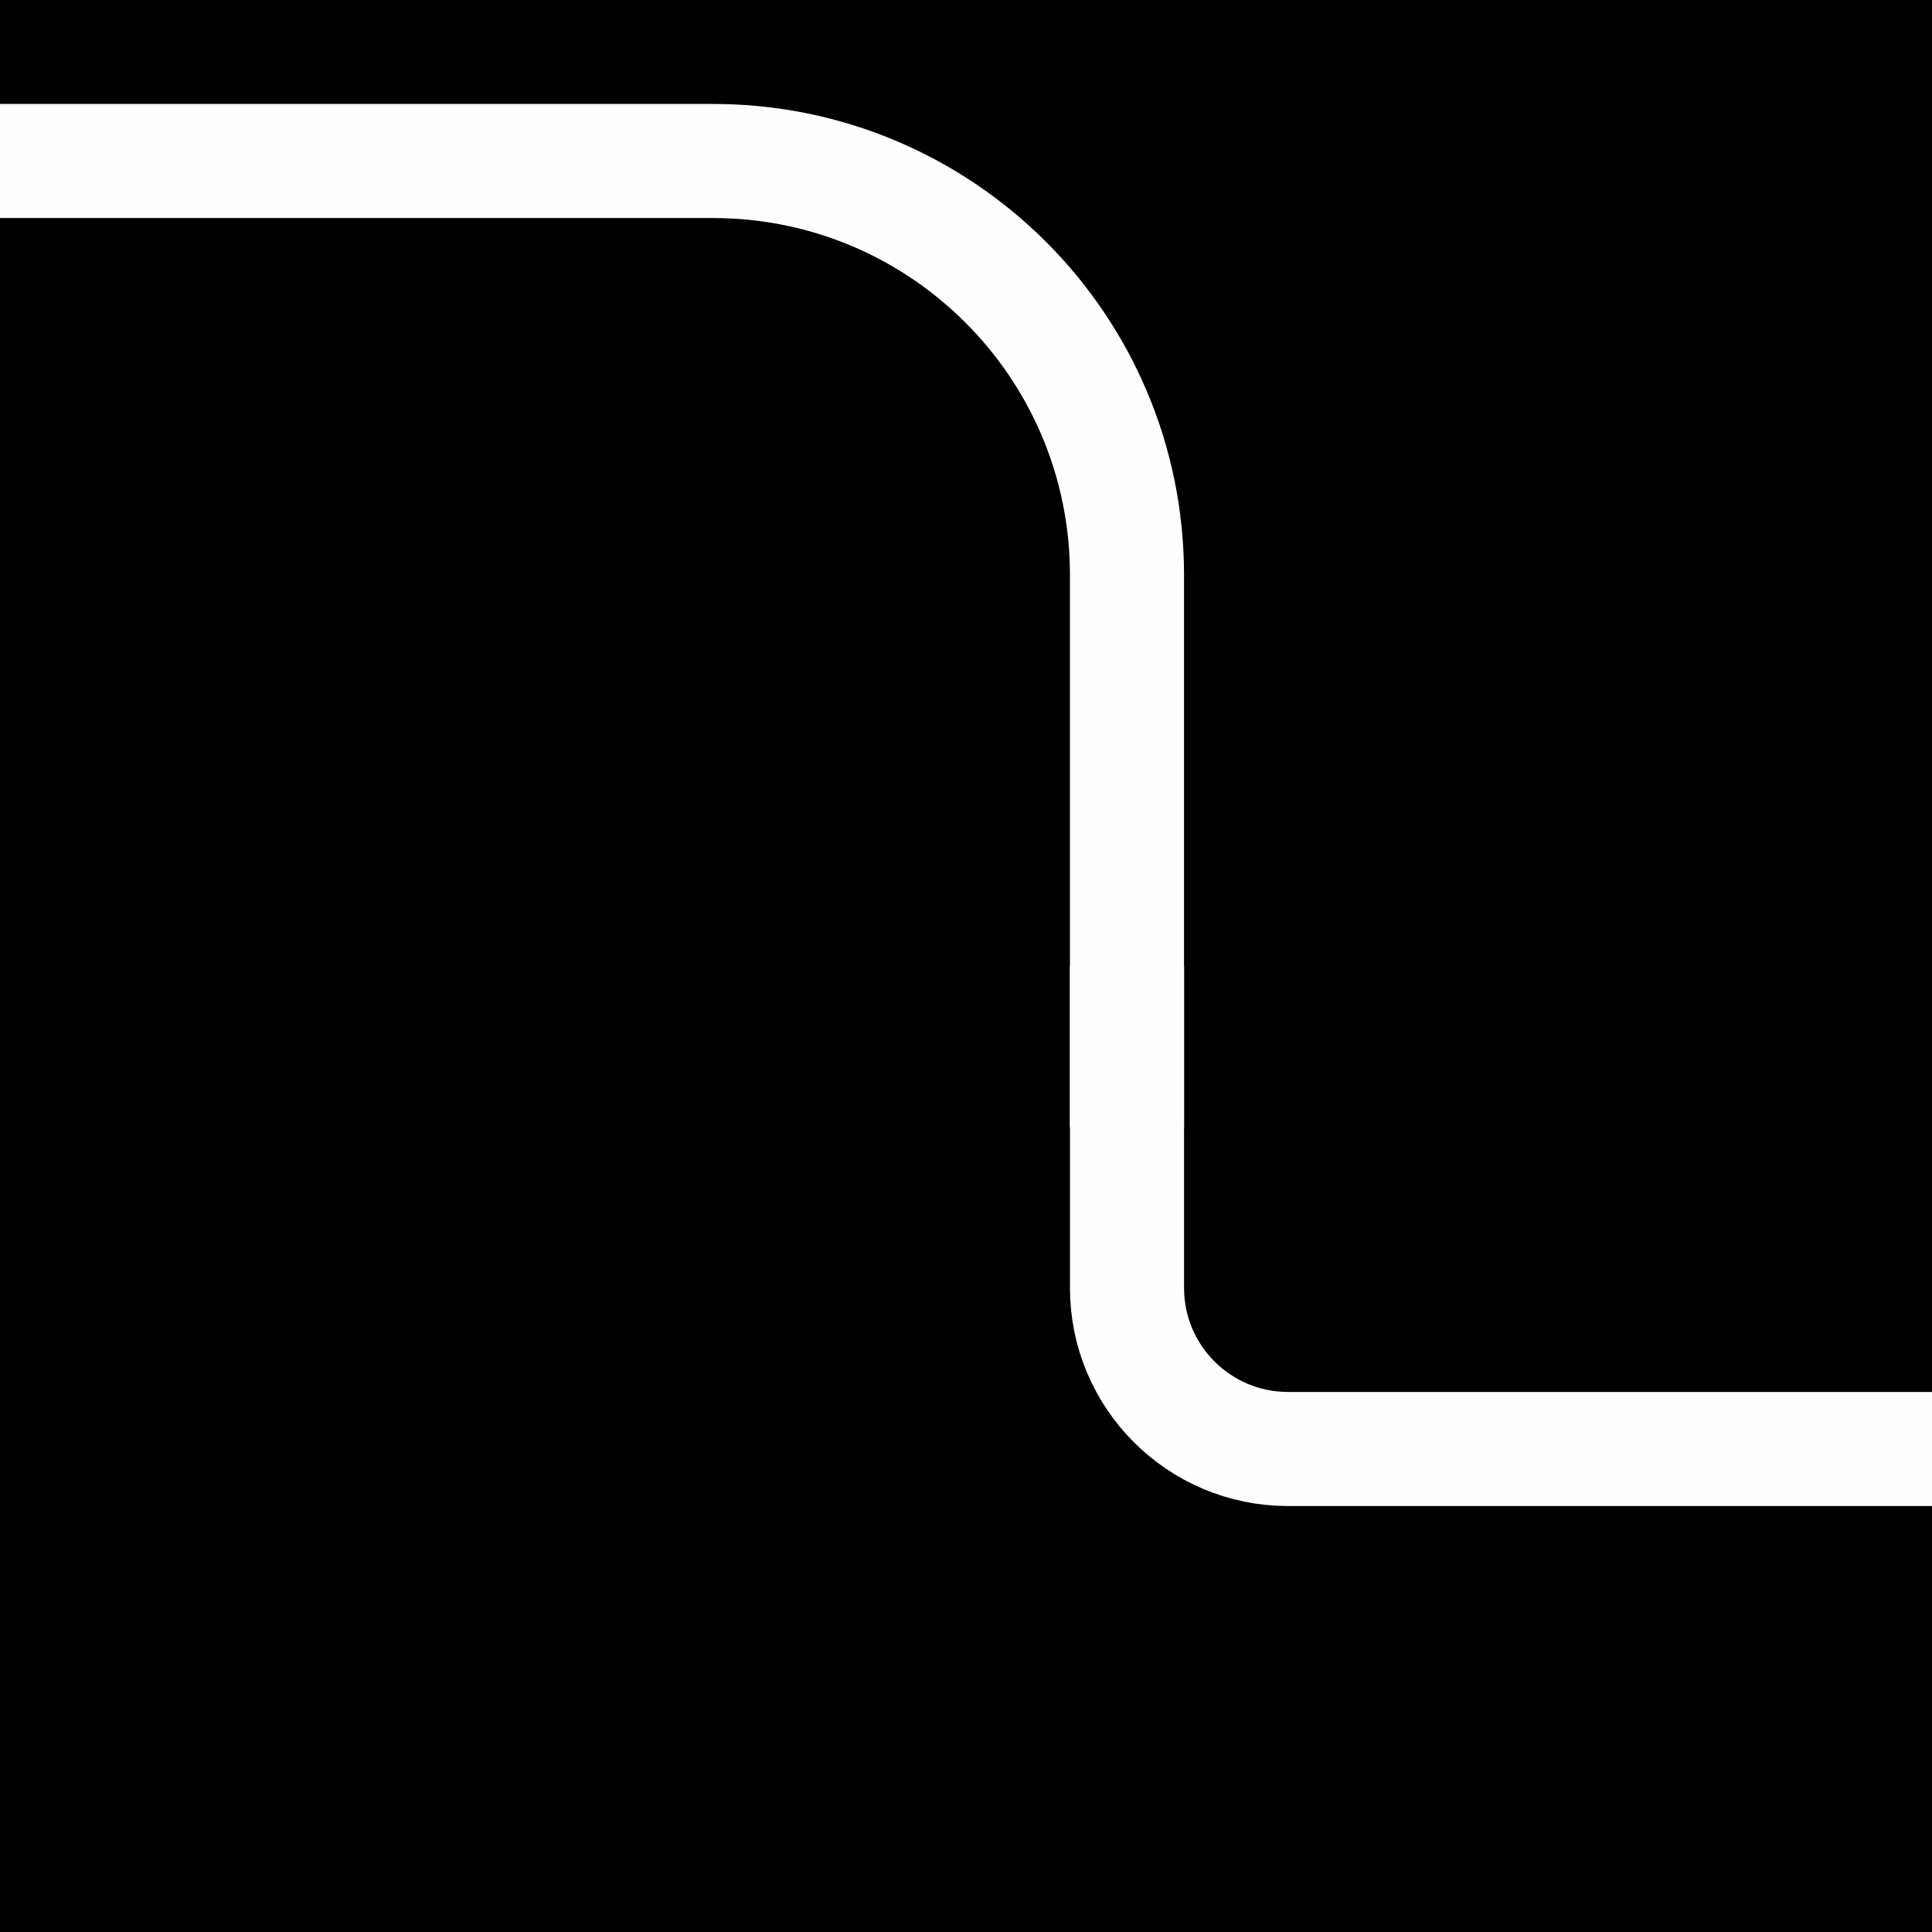
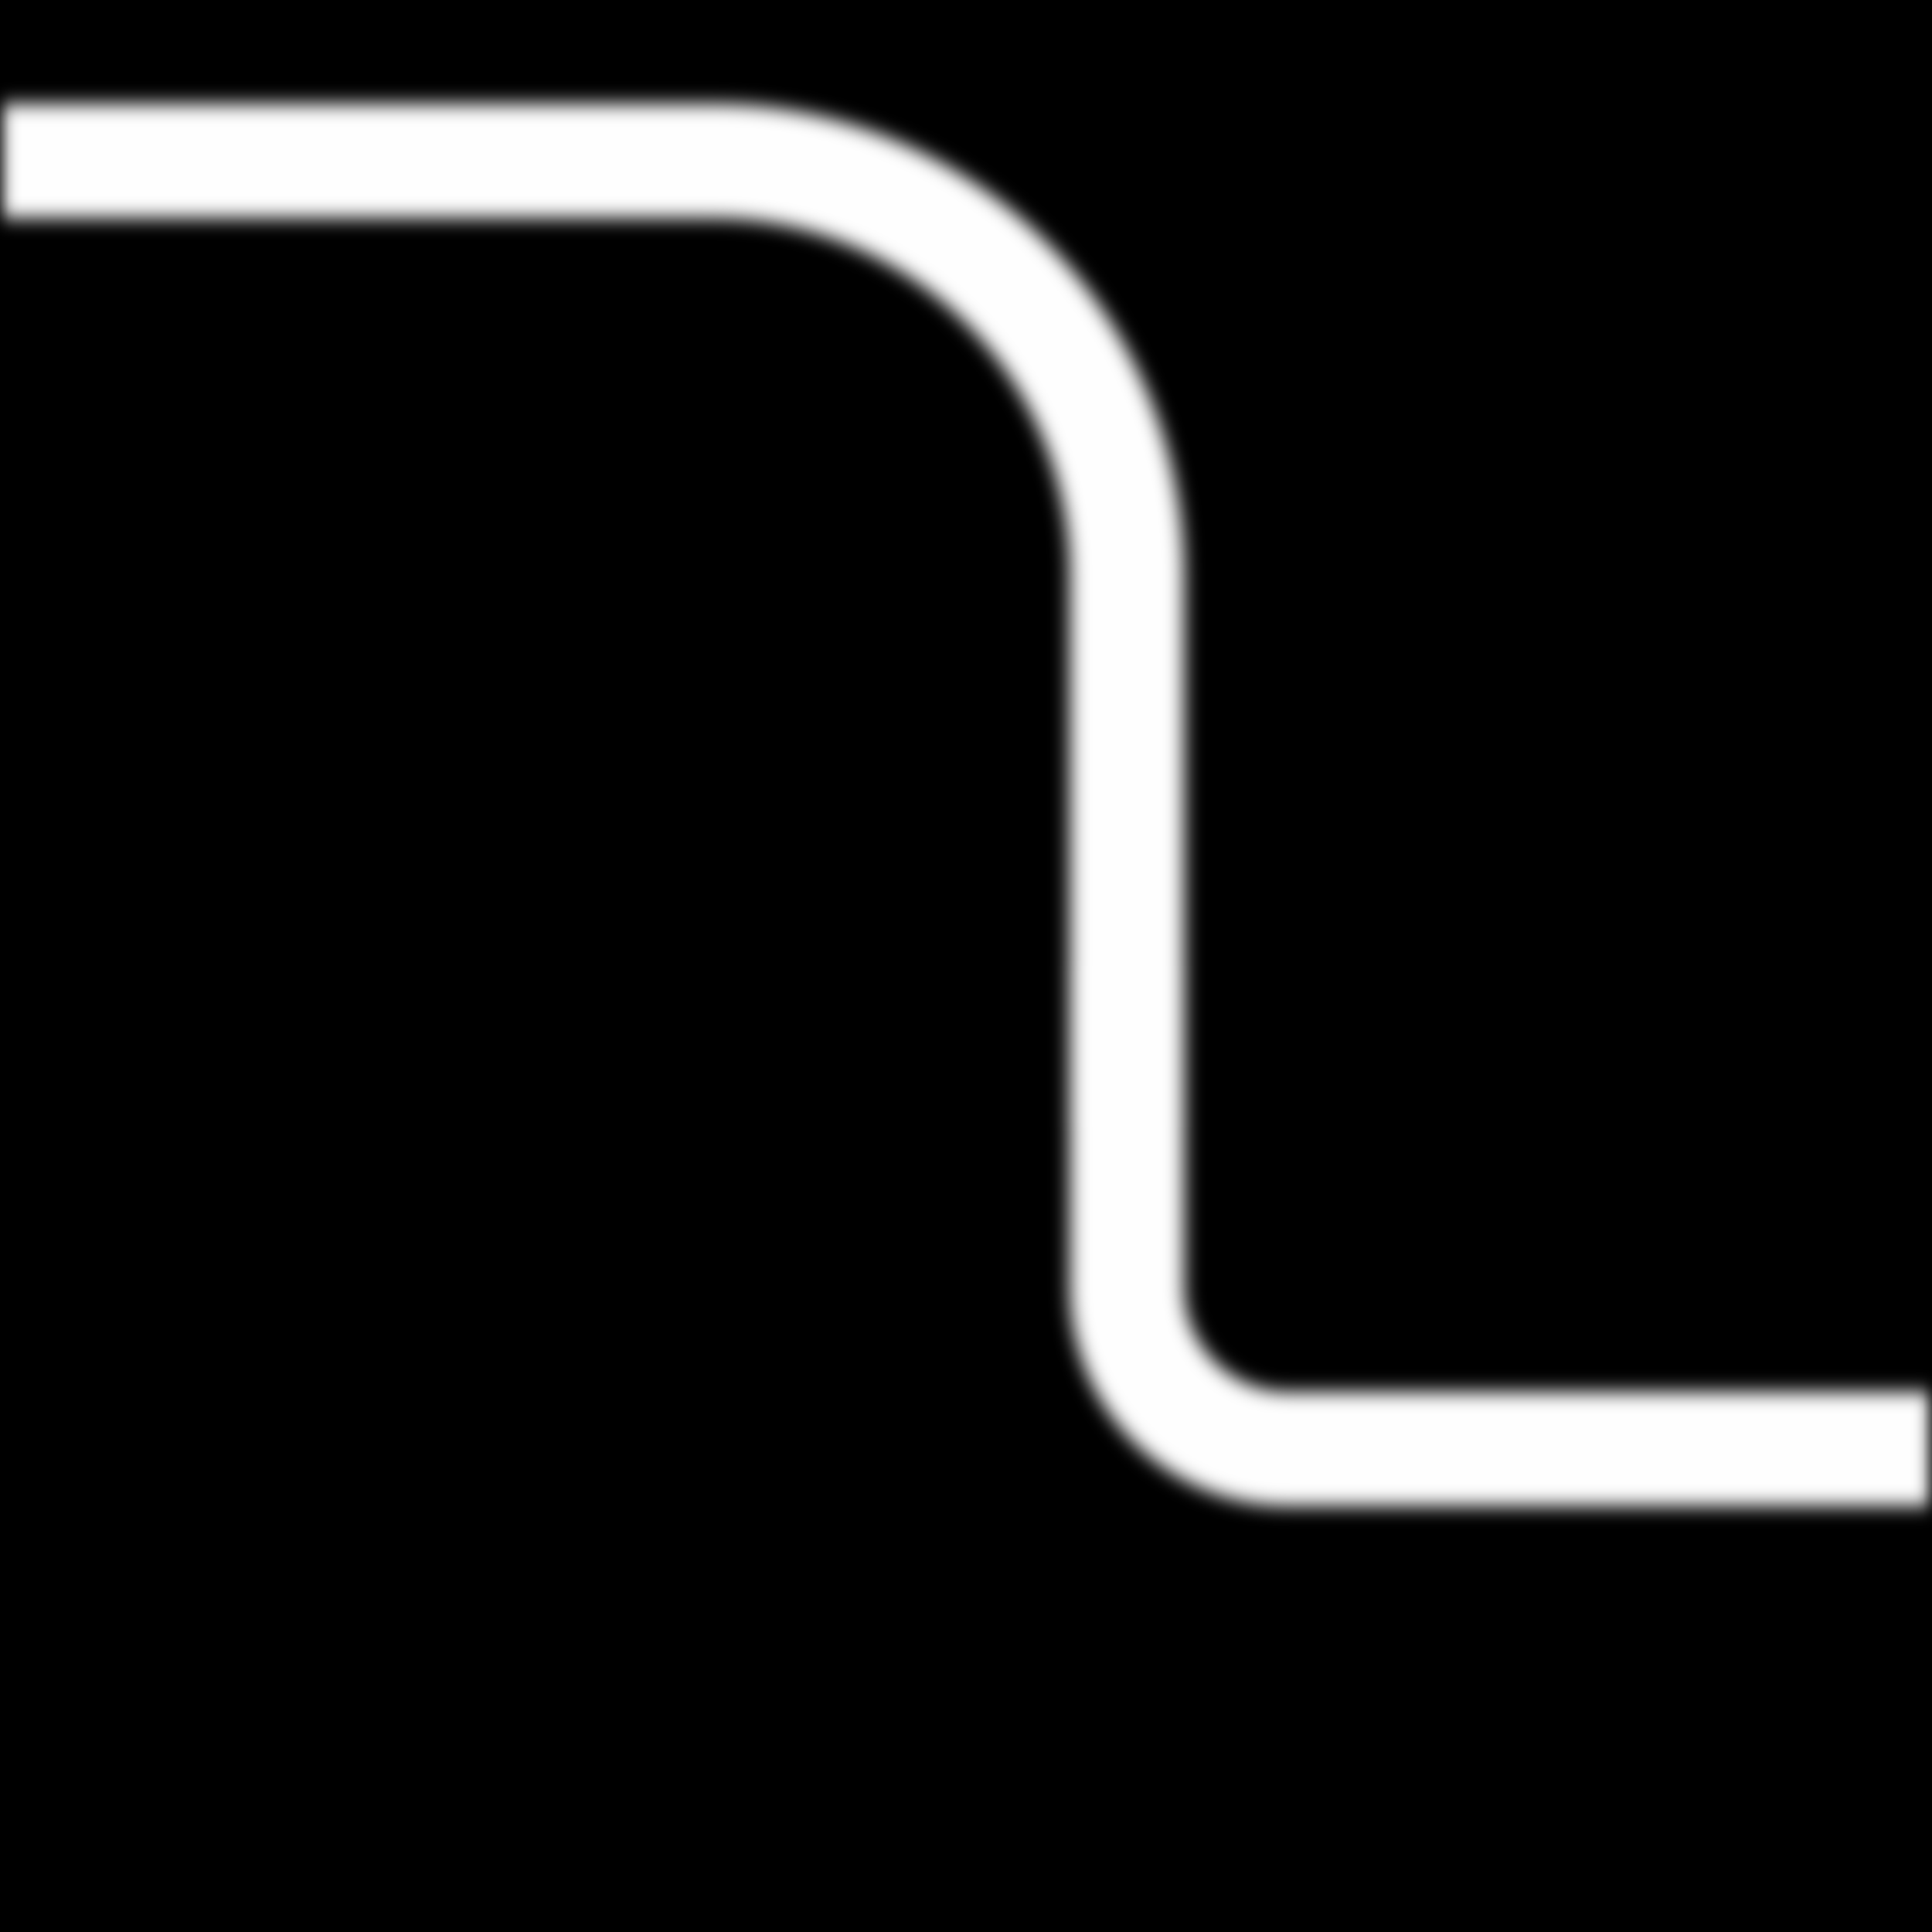
<svg xmlns="http://www.w3.org/2000/svg" width="384" height="384" viewBox="0 0 101.6 101.6" version="1.1" id="svg195">
  <defs id="defs192">
    <filter style="color-interpolation-filters:sRGB" id="filter1" x="-0.136" y="-0.136" width="1.272" height="1.272">
      <feGaussianBlur stdDeviation="4 4" result="blur" id="feGaussianBlur1" />
    </filter>
    <filter style="color-interpolation-filters:sRGB" id="filter1-3" x="-0.134" y="-0.134" width="1.269" height="1.269">
      <feGaussianBlur stdDeviation="4 4" result="blur" id="feGaussianBlur1-6" />
    </filter>
    <filter style="color-interpolation-filters:sRGB;" id="filter2" x="-0.04" y="-0.086" width="1.081" height="1.171">
      <feGaussianBlur stdDeviation="2" result="blur" id="feGaussianBlur2" />
    </filter>
    <filter style="color-interpolation-filters:sRGB;" id="filter3" x="-0.04" y="-0.115" width="1.081" height="1.231">
      <feGaussianBlur stdDeviation="2" result="blur" id="feGaussianBlur3" />
    </filter>
    <filter style="color-interpolation-filters:sRGB" id="filter3-3" x="-0.04" y="-0.1" width="1.081" height="1.201">
      <feGaussianBlur stdDeviation="2" result="blur" id="feGaussianBlur3-6" />
    </filter>
    <filter id="mask-powermask-path-effect16_inverse" style="color-interpolation-filters:sRGB" height="100" width="100" x="-50" y="-50">
      <feColorMatrix id="mask-powermask-path-effect16_primitive1" values="1" type="saturate" result="fbSourceGraphic" />
      <feColorMatrix id="mask-powermask-path-effect16_primitive2" values="-1 0 0 0 1 0 -1 0 0 1 0 0 -1 0 1 0 0 0 1 0 " in="fbSourceGraphic" />
    </filter>
    <filter id="mask-powermask-path-effect17_inverse" style="color-interpolation-filters:sRGB" height="100" width="100" x="-50" y="-50">
      <feColorMatrix id="mask-powermask-path-effect17_primitive1" values="1" type="saturate" result="fbSourceGraphic" />
      <feColorMatrix id="mask-powermask-path-effect17_primitive2" values="-1 0 0 0 1 0 -1 0 0 1 0 0 -1 0 1 0 0 0 1 0 " in="fbSourceGraphic" />
    </filter>
    <filter id="mask-powermask-path-effect18_inverse" style="color-interpolation-filters:sRGB" height="100" width="100" x="-50" y="-50">
      <feColorMatrix id="mask-powermask-path-effect18_primitive1" values="1" type="saturate" result="fbSourceGraphic" />
      <feColorMatrix id="mask-powermask-path-effect18_primitive2" values="-1 0 0 0 1 0 -1 0 0 1 0 0 -1 0 1 0 0 0 1 0 " in="fbSourceGraphic" />
    </filter>
    <mask maskUnits="userSpaceOnUse" id="mask23">
      <rect style="fill:#ffffff;fill-opacity:1;stroke:none;stroke-width:3.406;stroke-linejoin:round;stroke-dasharray:none;stroke-opacity:1" id="rect23" width="89.29" height="84.667" x="-8.467" y="-25.4" rx="0" ry="0" />
    </mask>
    <mask maskUnits="userSpaceOnUse" id="mask24">
      <rect style="fill:#ffffff;fill-opacity:1;stroke:none;stroke-width:3.406;stroke-linejoin:round;stroke-dasharray:none;stroke-opacity:1" id="rect24" width="89.29" height="84.667" x="-8.467" y="-25.4" rx="0" ry="0" />
    </mask>
    <mask maskUnits="userSpaceOnUse" id="mask25">
      <rect style="fill:#ffffff;fill-opacity:1;stroke:none;stroke-width:3.406;stroke-linejoin:round;stroke-dasharray:none;stroke-opacity:1" id="rect25" width="89.29" height="84.667" x="-8.467" y="-25.4" rx="0" ry="0" />
    </mask>
    <mask maskUnits="userSpaceOnUse" id="mask26">
      <rect style="fill:#ffffff;fill-opacity:1;stroke:none;stroke-width:4;stroke-linejoin:round;stroke-dasharray:none;stroke-opacity:1" id="rect27" width="83.167" height="71.741" x="-91.633" y="-84.667" ry="0" transform="scale(-1)" />
    </mask>
    <mask maskUnits="userSpaceOnUse" id="mask27">
      <rect style="fill:#ffffff;fill-opacity:1;stroke:none;stroke-width:4;stroke-linejoin:round;stroke-dasharray:none;stroke-opacity:1" id="rect28" width="83.167" height="71.741" x="-91.633" y="-84.667" ry="0" transform="scale(-1)" />
    </mask>
    <mask maskUnits="userSpaceOnUse" id="mask28">
      <rect style="fill:#ffffff;fill-opacity:1;stroke:none;stroke-width:4;stroke-linejoin:round;stroke-dasharray:none;stroke-opacity:1" id="rect29" width="83.167" height="71.741" x="-91.633" y="-84.667" ry="0" transform="scale(-1)" />
    </mask>
-     <filter style="color-interpolation-filters:sRGB;" id="filter29" x="0.136" y="0.282" width="0.636" height="0.435">
-       <feGaussianBlur stdDeviation="0" result="blur" id="feGaussianBlur29" />
+     <filter style="color-interpolation-filters:sRGB;" id="filter29" x="0.13" y="0.275" width="0.649" height="0.45">
+       <feGaussianBlur stdDeviation="0.5" result="blur" id="feGaussianBlur29" />
    </filter>
  </defs>
  <rect style="fill:#000000;fill-opacity:1;stroke:none;stroke-width:3.658;stroke-linejoin:round;stroke-dasharray:none;stroke-opacity:1" id="rect2" width="101.6" height="101.6" x="0" y="0" rx="0" />
  <g id="layer4" style="filter:url(#filter29)">
    <g id="g6" transform="rotate(180,59.26666,67.73333)" style="display:inline">
      <rect style="display:none;fill:none;stroke:#fefefe;stroke-width:3;stroke-linejoin:round;stroke-dasharray:none;stroke-opacity:1" id="rect4" width="84.667" height="84.667" x="-8.467" y="42.333" ry="20.45" mask="url(#mask28)" />
      <rect style="display:none;fill:none;stroke:#fefefe;stroke-width:4;stroke-linejoin:round;stroke-dasharray:none;stroke-opacity:1" id="rect5" width="84.667" height="101.6" x="-16.933" y="50.8" ry="13.414" mask="url(#mask27)" />
      <rect style="fill:none;stroke:#fefefe;stroke-width:6;stroke-linejoin:round;stroke-dasharray:none;stroke-opacity:1" id="rect6" width="93.133" height="118.533" x="-33.867" y="59.267" ry="8.467" mask="url(#mask26)" />
    </g>
    <g id="layer1" style="display:inline">
      <rect style="display:none;fill:none;stroke:#fefefe;stroke-width:3;stroke-linejoin:round;stroke-dasharray:none;stroke-opacity:1" id="rect3-3" width="76.2" height="84.667" x="-33.867" y="25.4" ry="8.467" mask="url(#mask25)" />
      <rect style="display:none;fill:none;stroke:#fefefe;stroke-width:4;stroke-linejoin:round;stroke-dasharray:none;stroke-opacity:1" id="rect3" width="84.667" height="101.6" x="-33.867" y="16.933" ry="14.922" mask="url(#mask24)" />
      <rect style="display:inline;fill:none;stroke:#fefefe;stroke-width:6;stroke-linejoin:round;stroke-dasharray:none;stroke-opacity:1" id="rect3-5" width="93.133" height="118.533" x="-33.867" y="8.467" ry="21.768" mask="url(#mask23)" />
    </g>
  </g>
</svg>
